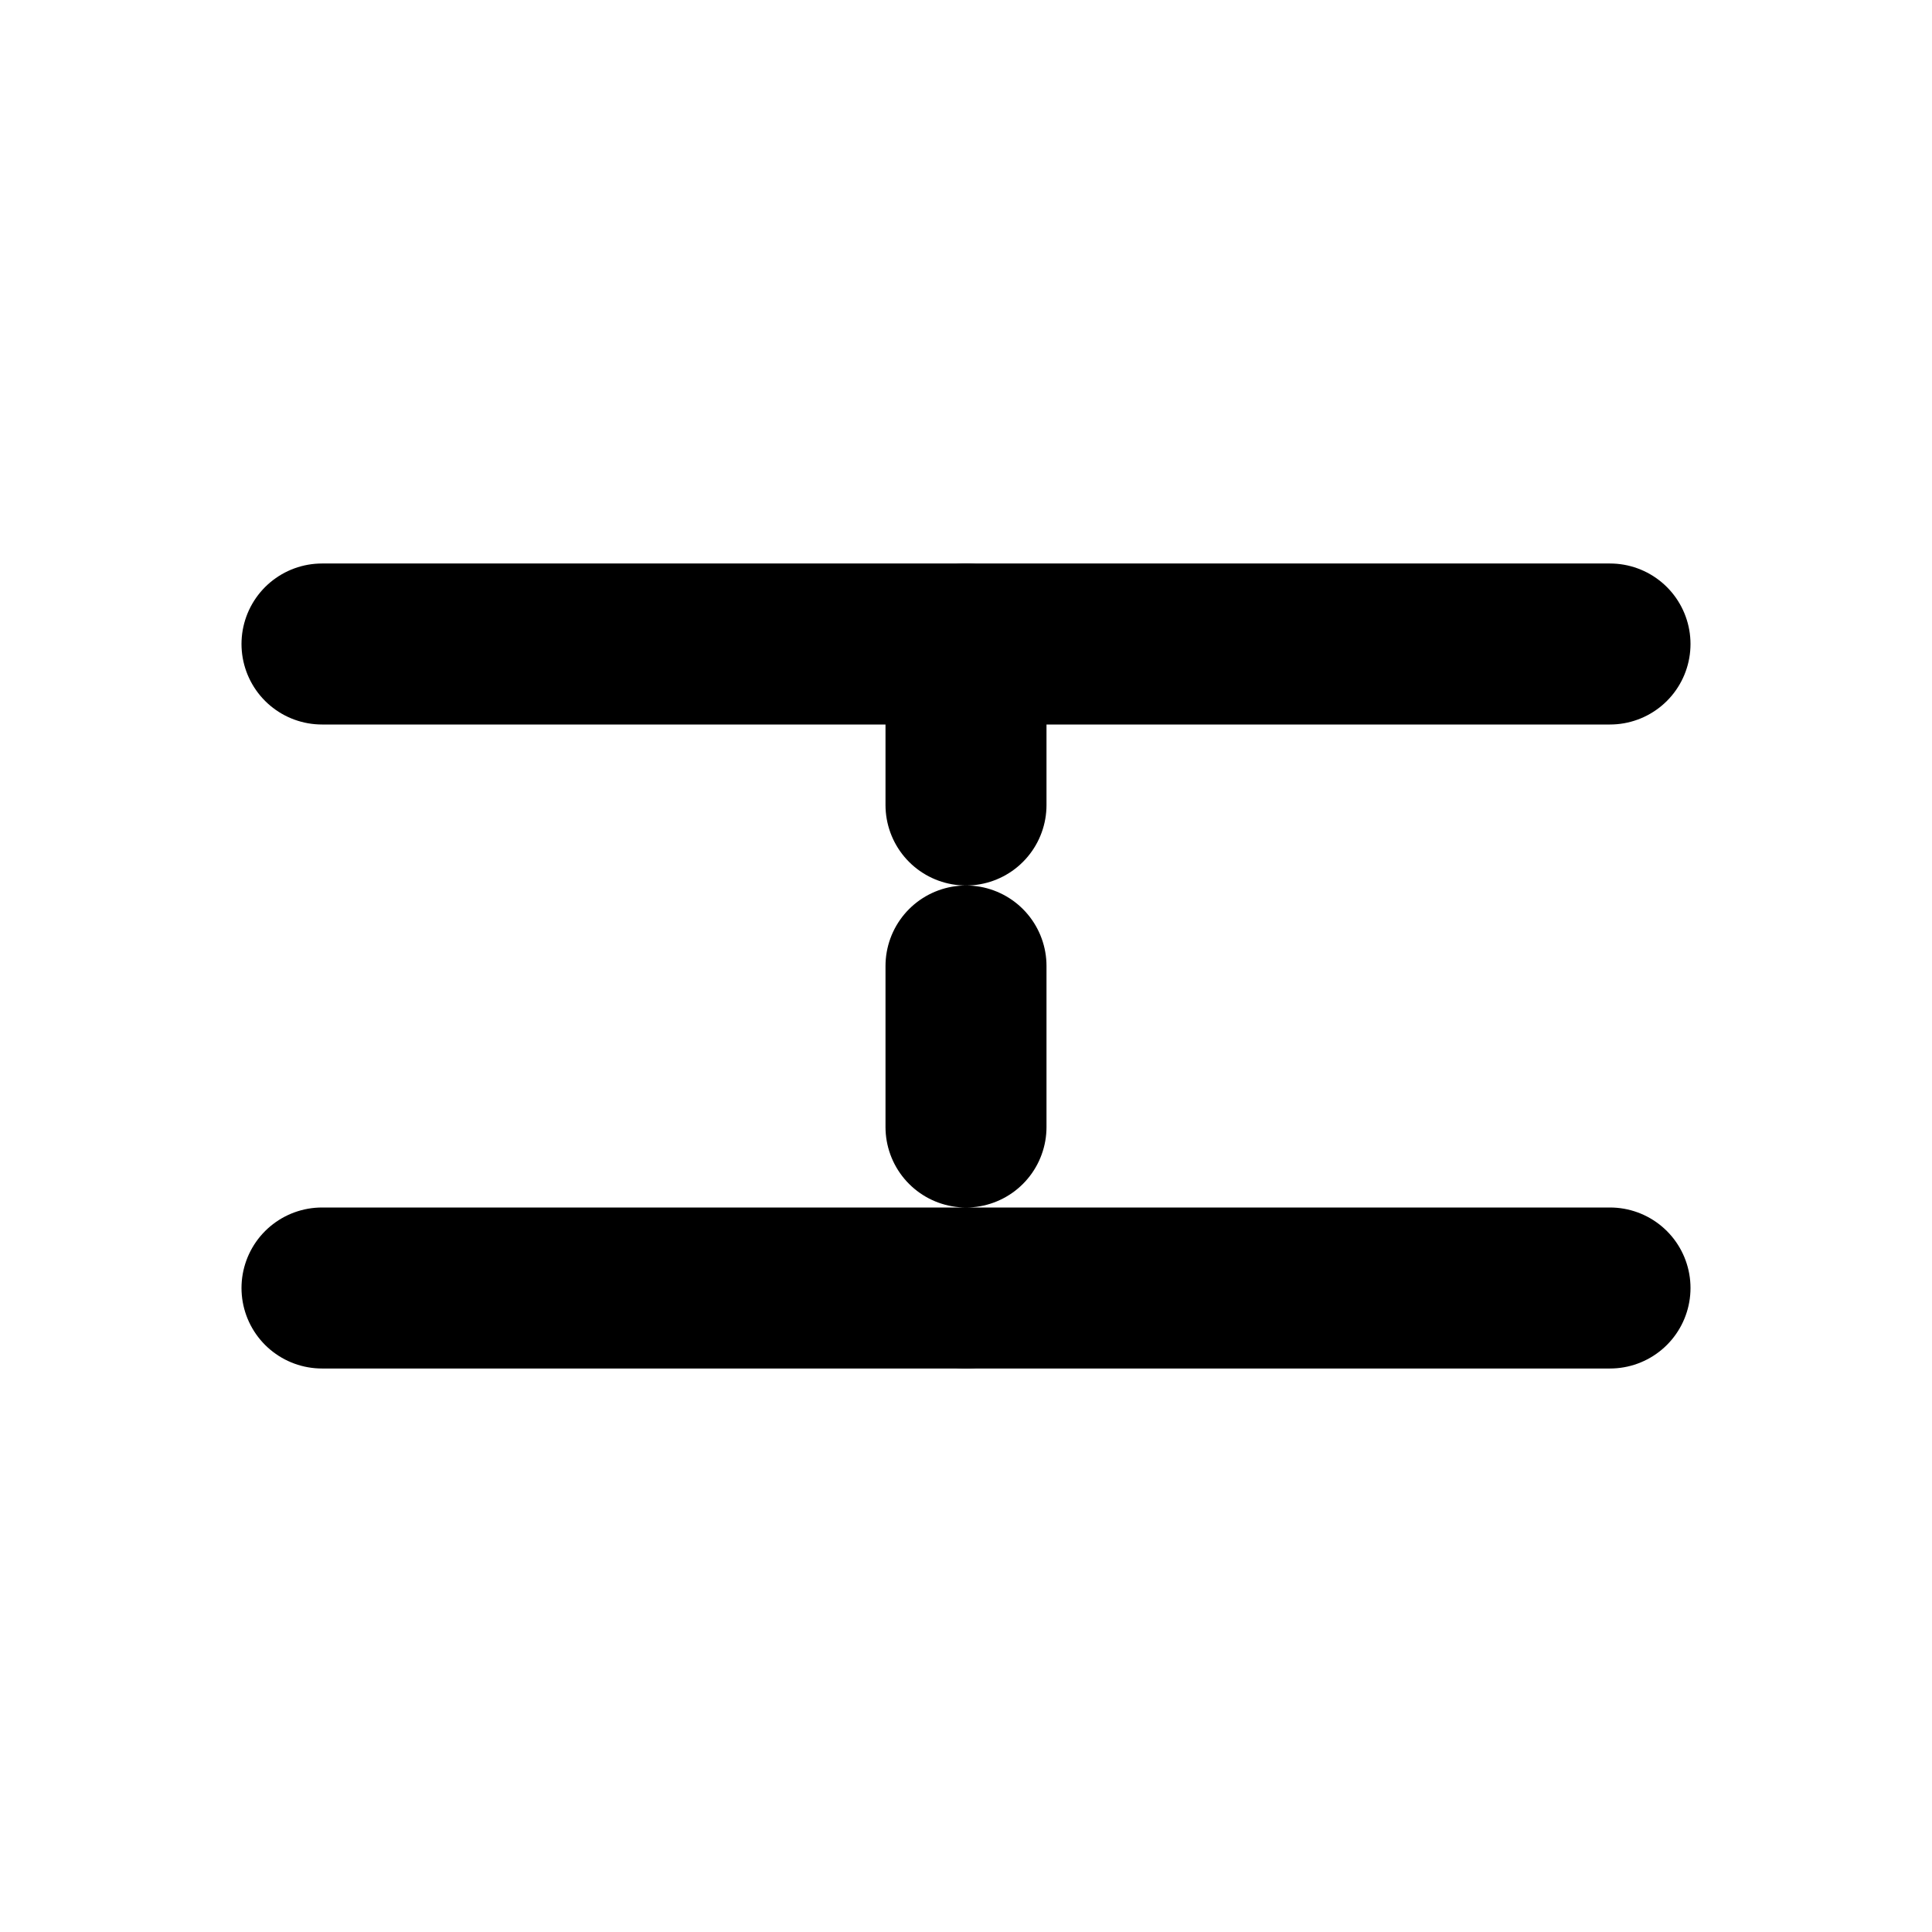
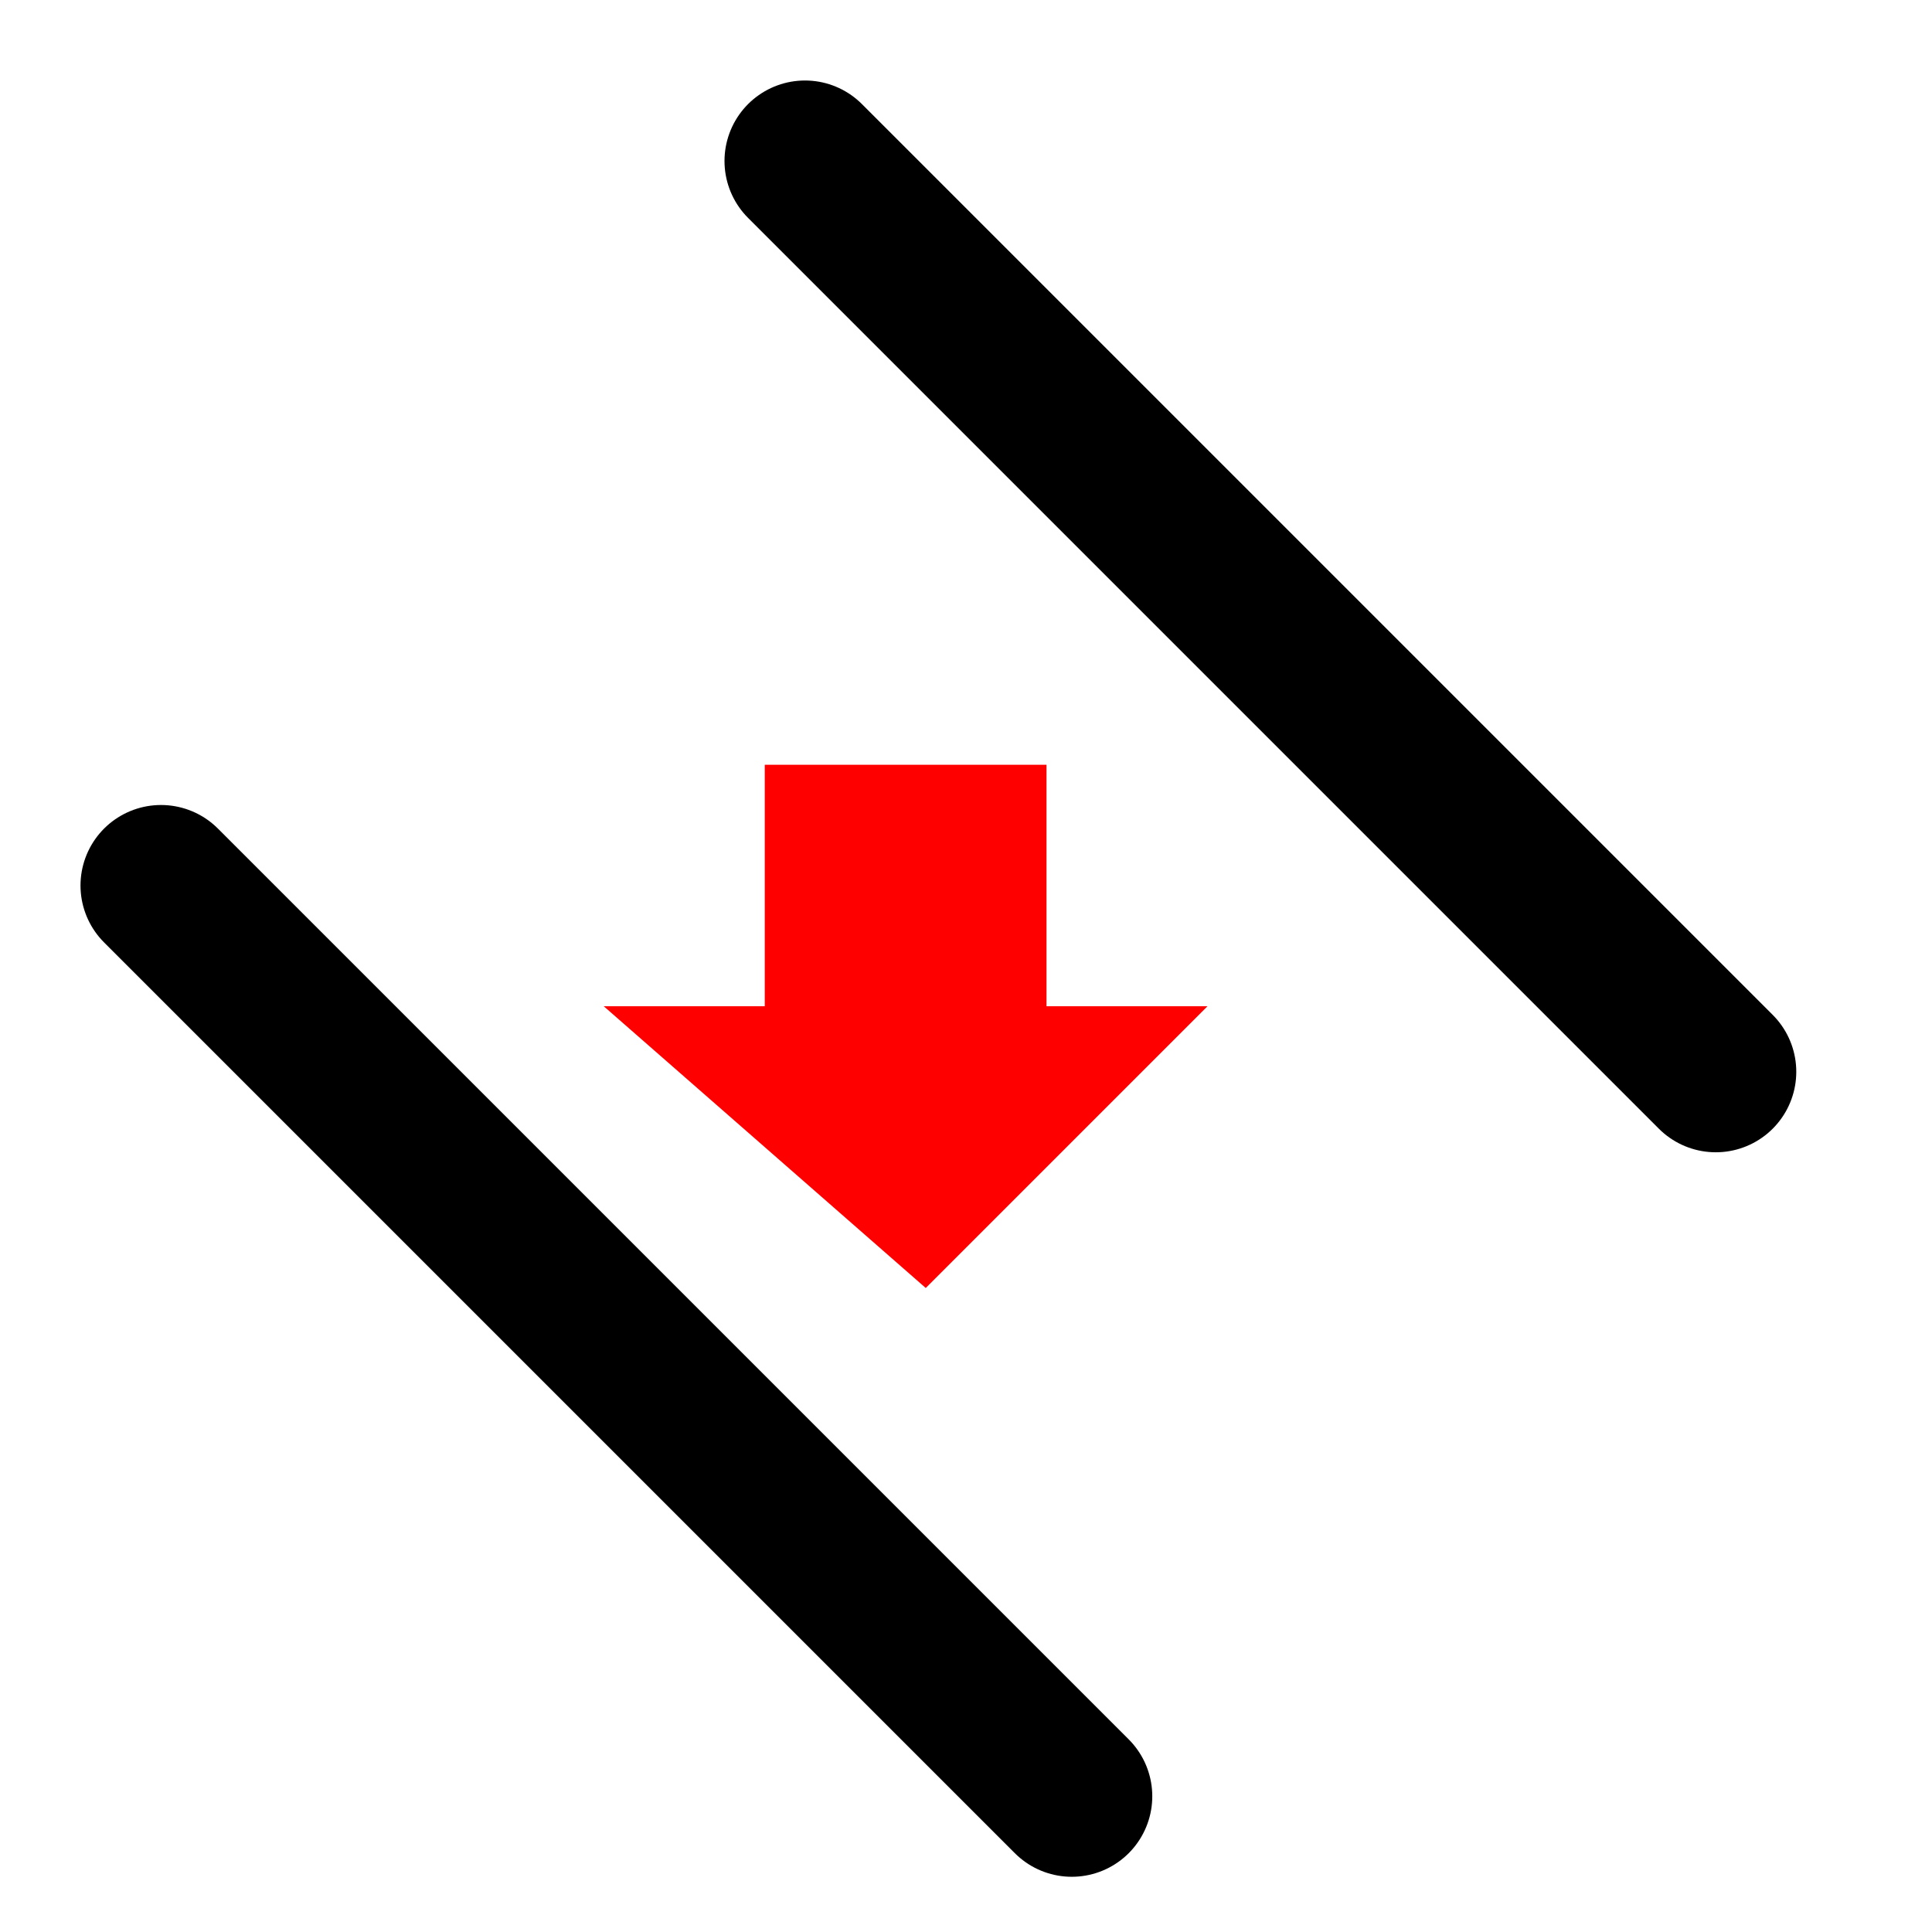
- <svg xmlns="http://www.w3.org/2000/svg" width="24" height="24" viewBox="0 0 24 24" fill="none" stroke="currentColor" stroke-width="2" stroke-linecap="round" stroke-linejoin="round">
-   <line x1="4" y1="8" x2="20" y2="8" />
-   <line x1="4" y1="16" x2="20" y2="16" />
-   <path d="M12 8 L12 16" stroke-dasharray="2,2" />
+ <svg xmlns="http://www.w3.org/2000/svg" width="24" height="24" viewBox="0 0 24 24" fill="none">
+   <path d="M10 2L21.314 13.314" stroke="black" stroke-width="2" stroke-linecap="round" stroke-linejoin="round" />
+   <path d="M2 11L13.314 22.314" stroke="black" stroke-width="2" stroke-linecap="round" stroke-linejoin="round" />
+   <path d="M13 9.5H9.5V12.5H7.5L11.5 16L15 12.5H13V9.5Z" fill="#FF0000" />
</svg>
